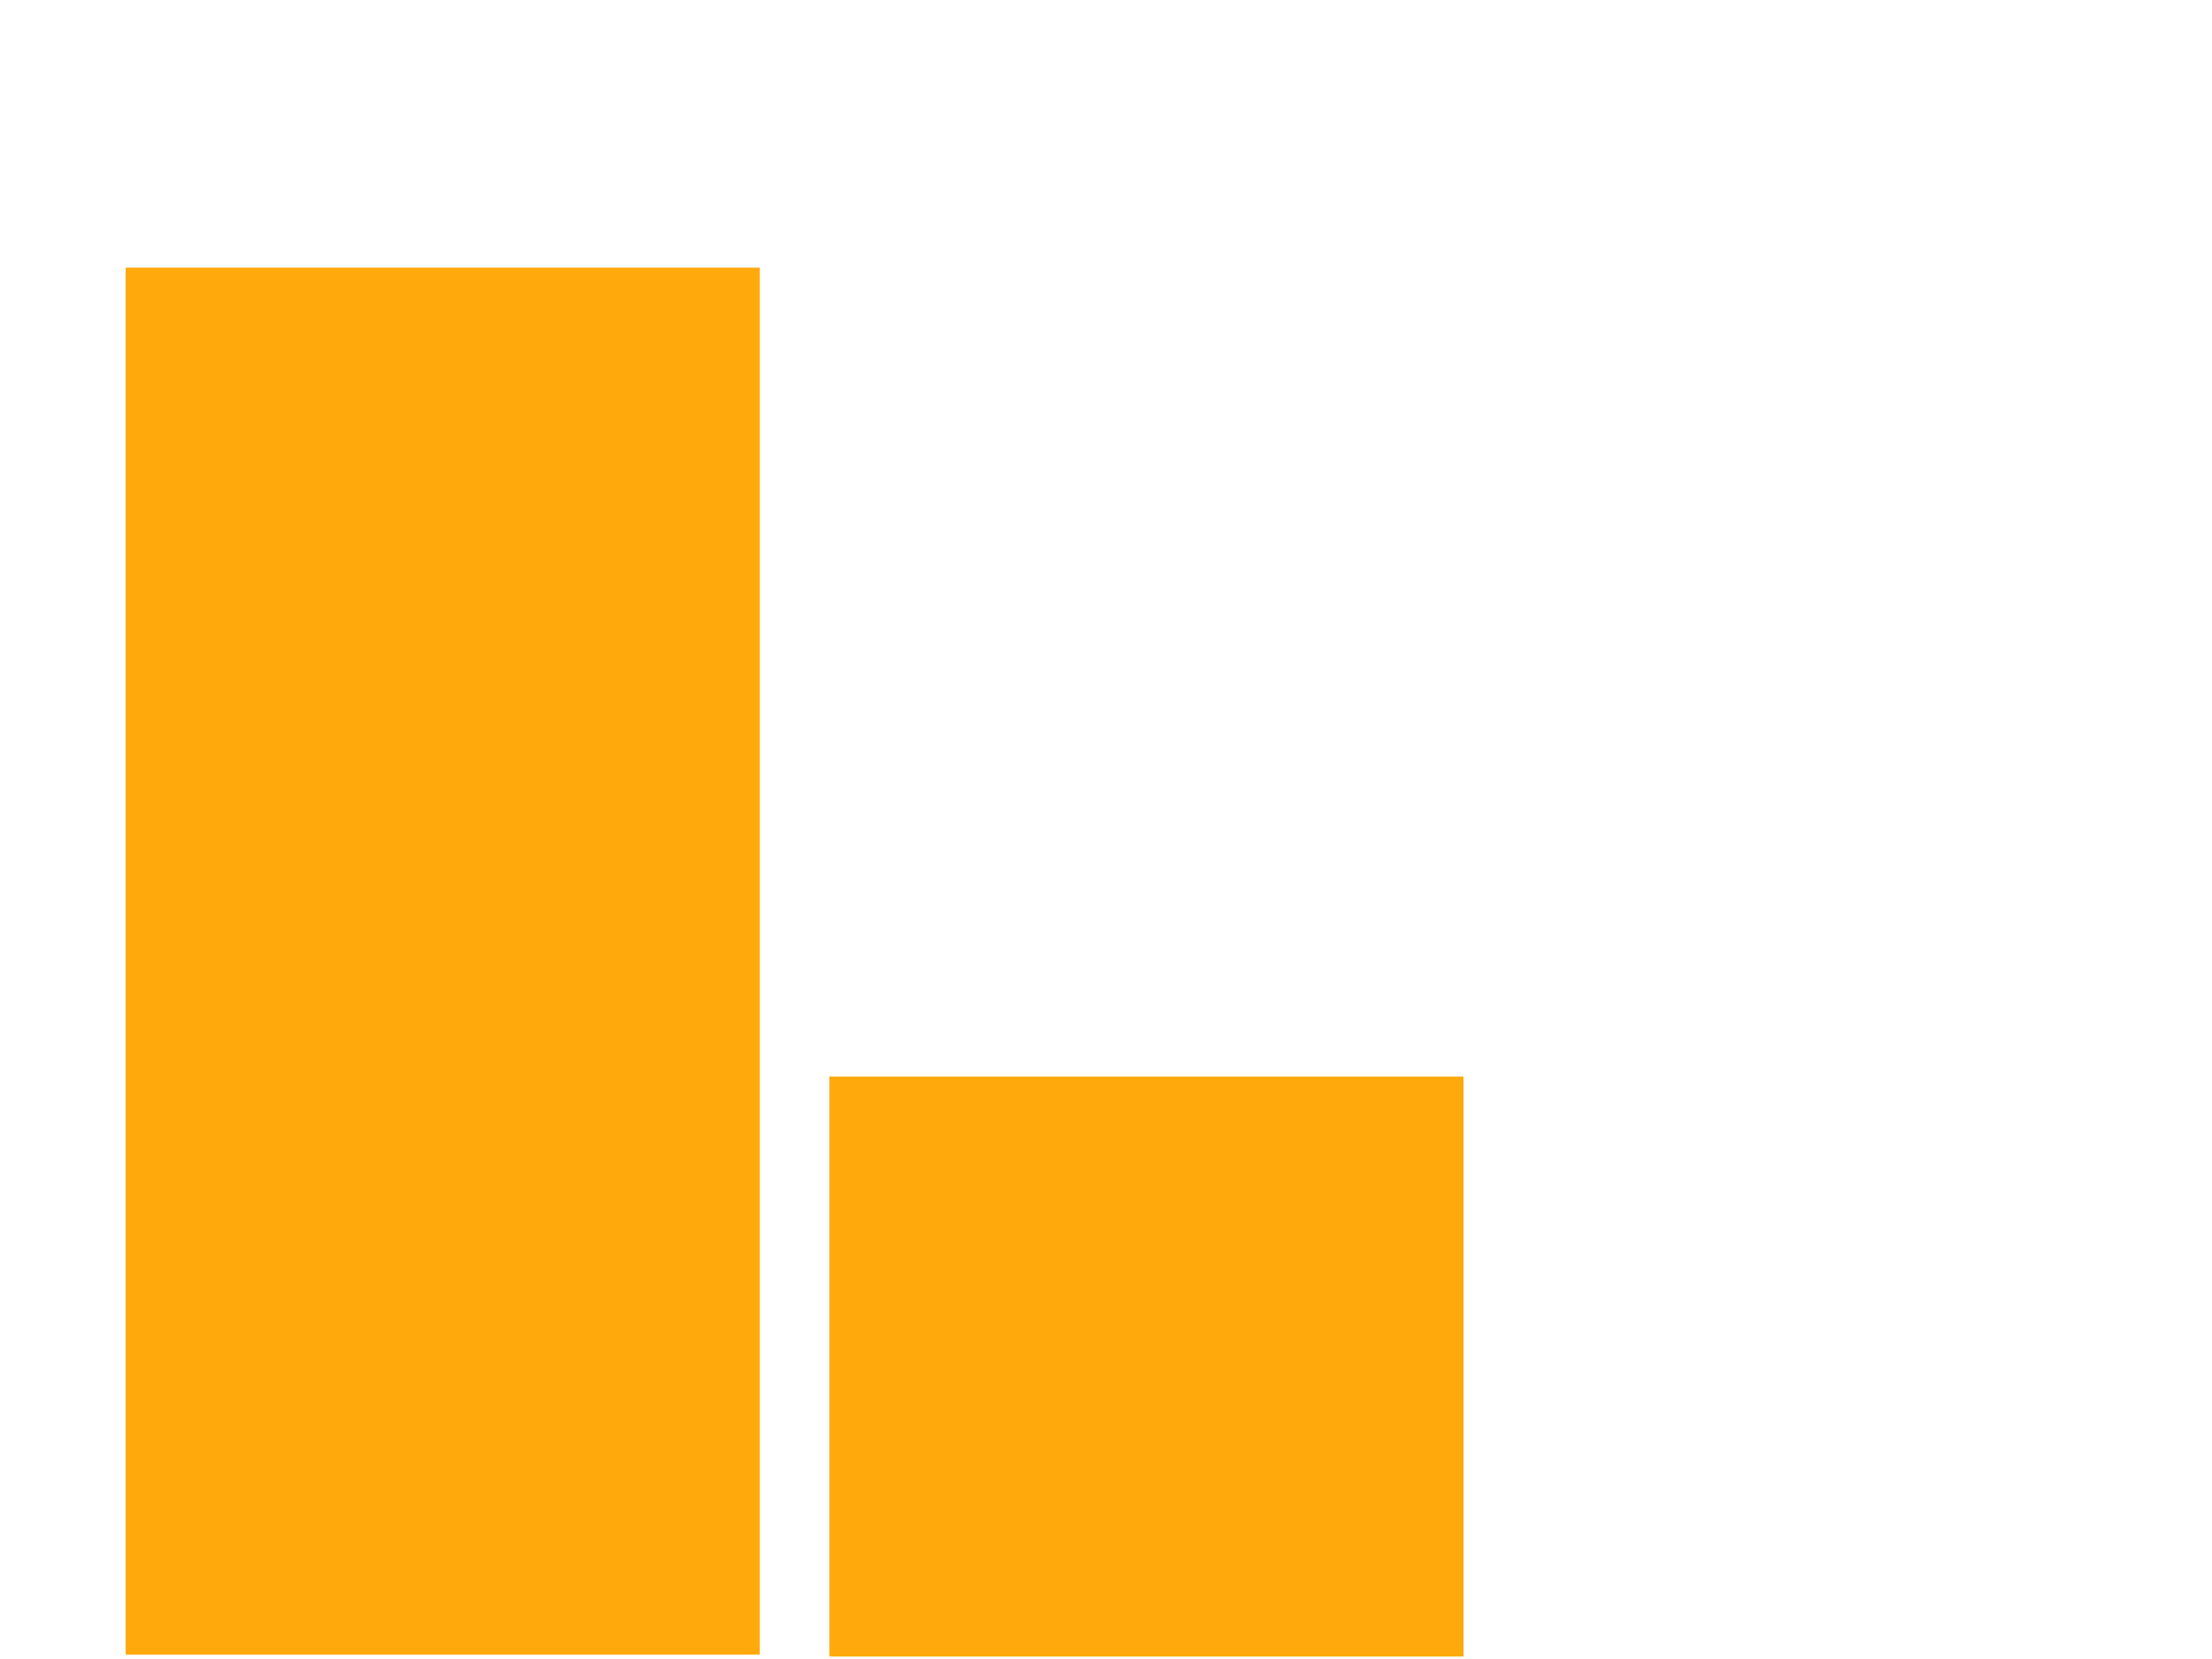
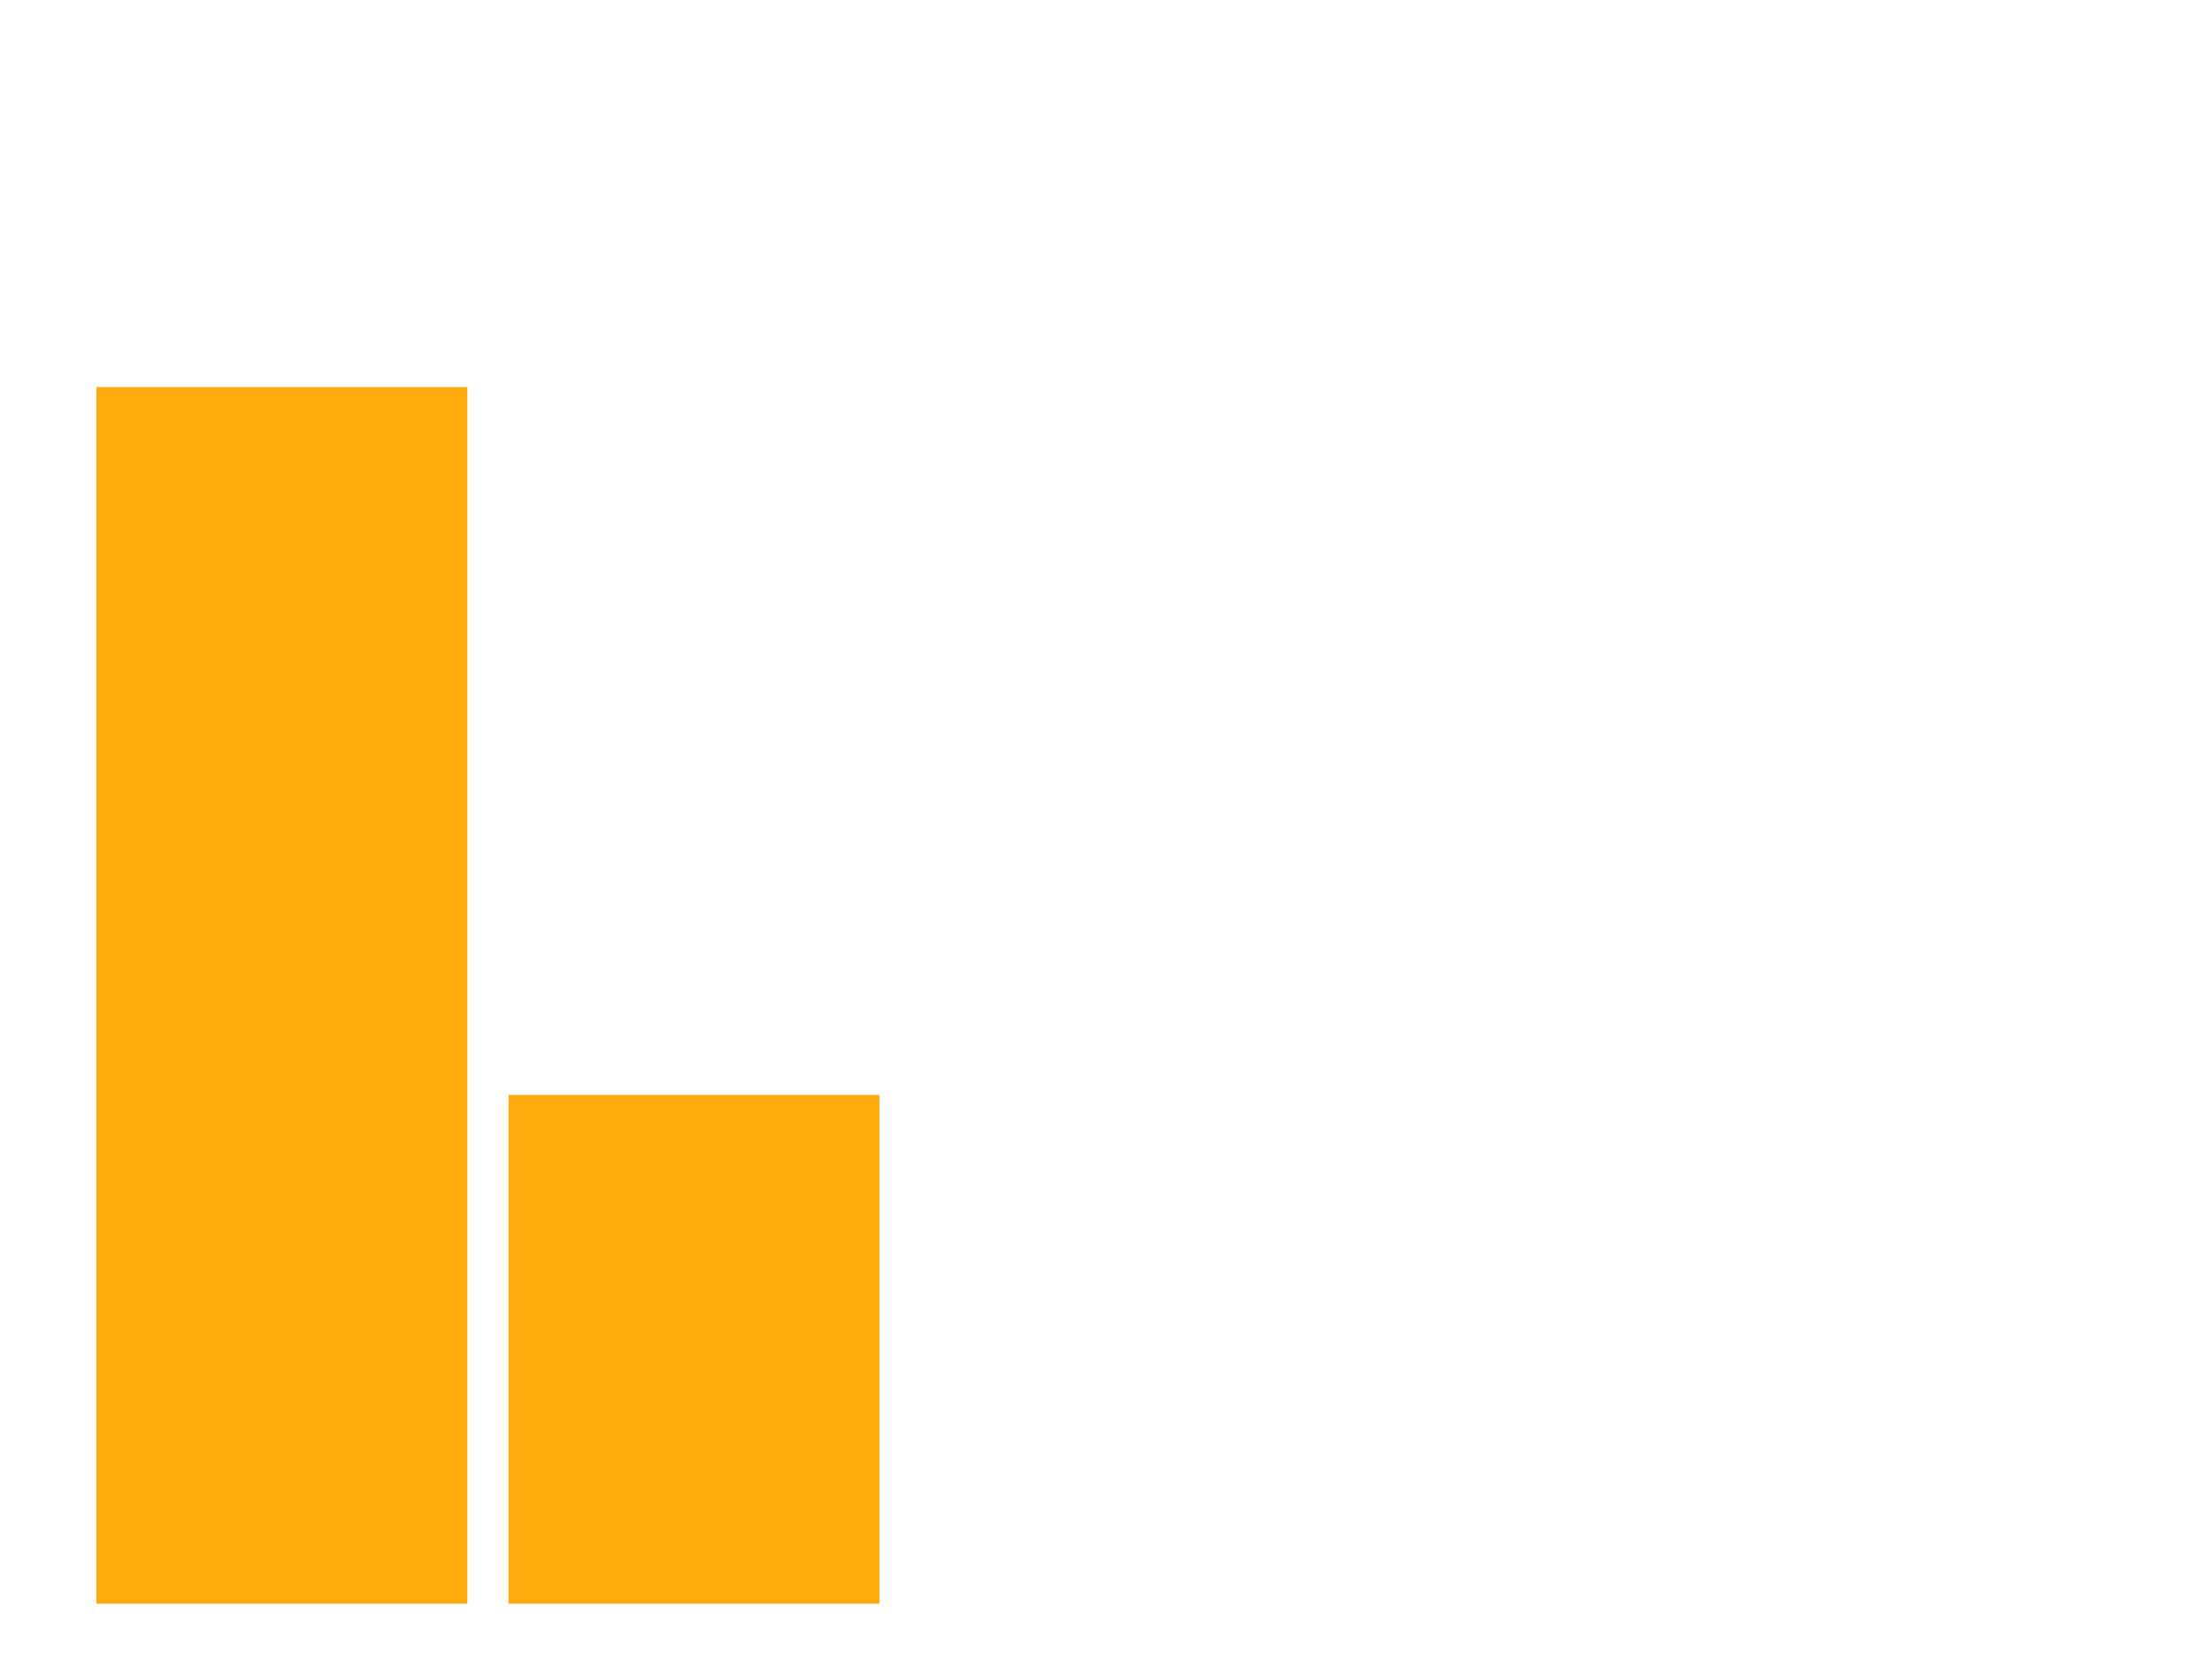
<svg xmlns="http://www.w3.org/2000/svg" width="640" height="480" style="background: transparent;" color-interpolation-filters="sRGB">
  <defs />
  <g id="g-svg-camera">
    <g id="g-root" fill="none">
      <g id="g-svg-1" fill="none" class="view">
        <g>
          <path id="g-svg-2" fill="rgba(0,0,0,0)" class="area" d="M 0,0 l 640,0 l 0,480 l-640 0 z" x="0" y="0" width="640" height="480" />
        </g>
        <g>
          <path id="g-svg-3" fill="rgba(0,0,0,0)" class="area" d="M 16,16 l 608,0 l 0,448 l-608 0 z" x="16" y="16" width="608" height="448" />
        </g>
        <g>
          <path id="g-svg-4" fill="rgba(0,0,0,0)" class="area" d="M 16,16 l 608,0 l 0,448 l-608 0 z" x="16" y="16" width="608" height="448" />
        </g>
        <g>
          <path id="g-svg-5" fill="rgba(0,0,0,0)" class="area" d="M 16,16 l 608,0 l 0,448 l-608 0 z" x="16" y="16" width="608" height="448" />
        </g>
        <g transform="matrix(1,0,0,1,16,16)">
          <path id="g-svg-6" fill="rgba(0,0,0,0)" class="plot" d="M 0,0 l 608,0 l 0,448 l-608 0 z" width="608" height="448" />
          <g id="g-svg-7" fill="none" class="main-layer">
-             <g transform="matrix(1.71,0,0,1.14,-0.03,-48)">
+             <g>
              <path id="g-svg-19" fill="rgba(255,165,0,1)" d="M 11.922,96 l 107.294,0 l 0,352 l-107.294 0 z" x="11.922" y="96" width="107.294" height="352" fill-opacity="0.95" stroke-width="0" stroke="rgba(255,165,0,1)" class="element" />
            </g>
-             <g transform="matrix(1.71,0,0,1.14,-0.28,-47.44)">
+             <g>
              <path id="g-svg-20" fill="rgba(255,165,0,1)" d="M 131.137,300.8 l 107.294,0 l 0,147.2 l-107.294 0 z" x="131.137" y="300.8" width="107.294" height="147.2" fill-opacity="0.95" stroke-width="0" stroke="rgba(255,165,0,1)" class="element" />
            </g>
            <g transform="matrix(1,0,0,0.0001,0,447.9552)">
              <path id="g-svg-16" fill="rgba(70,130,180,1)" d="M 250.353,294.4 l 107.294,0 l 0,153.6 l-107.294 0 z" x="250.353" y="294.4" width="107.294" height="153.6" fill-opacity="0" stroke-width="0" stroke="rgba(70,130,180,1)" class="element" stroke-opacity="0" opacity="0" />
            </g>
            <g transform="matrix(1,0,0,0.0001,0,447.9552)">
              <path id="g-svg-17" fill="rgba(70,130,180,1)" d="M 369.569,0 l 107.294,0 l 0,448 l-107.294 0 z" x="369.569" y="0" width="107.294" height="448" fill-opacity="0" stroke-width="0" stroke="rgba(70,130,180,1)" class="element" stroke-opacity="0" opacity="0" />
            </g>
            <g transform="matrix(1,0,0,0.0001,0,447.9552)">
              <path id="g-svg-18" fill="rgba(70,130,180,1)" d="M 488.784,256 l 107.294,0 l 0,192 l-107.294 0 z" x="488.784" y="256" width="107.294" height="192" fill-opacity="0" stroke-width="0" stroke="rgba(70,130,180,1)" class="element" stroke-opacity="0" opacity="0" />
            </g>
          </g>
          <g id="g-svg-8" fill="none" class="label-layer" />
        </g>
      </g>
    </g>
  </g>
</svg>
